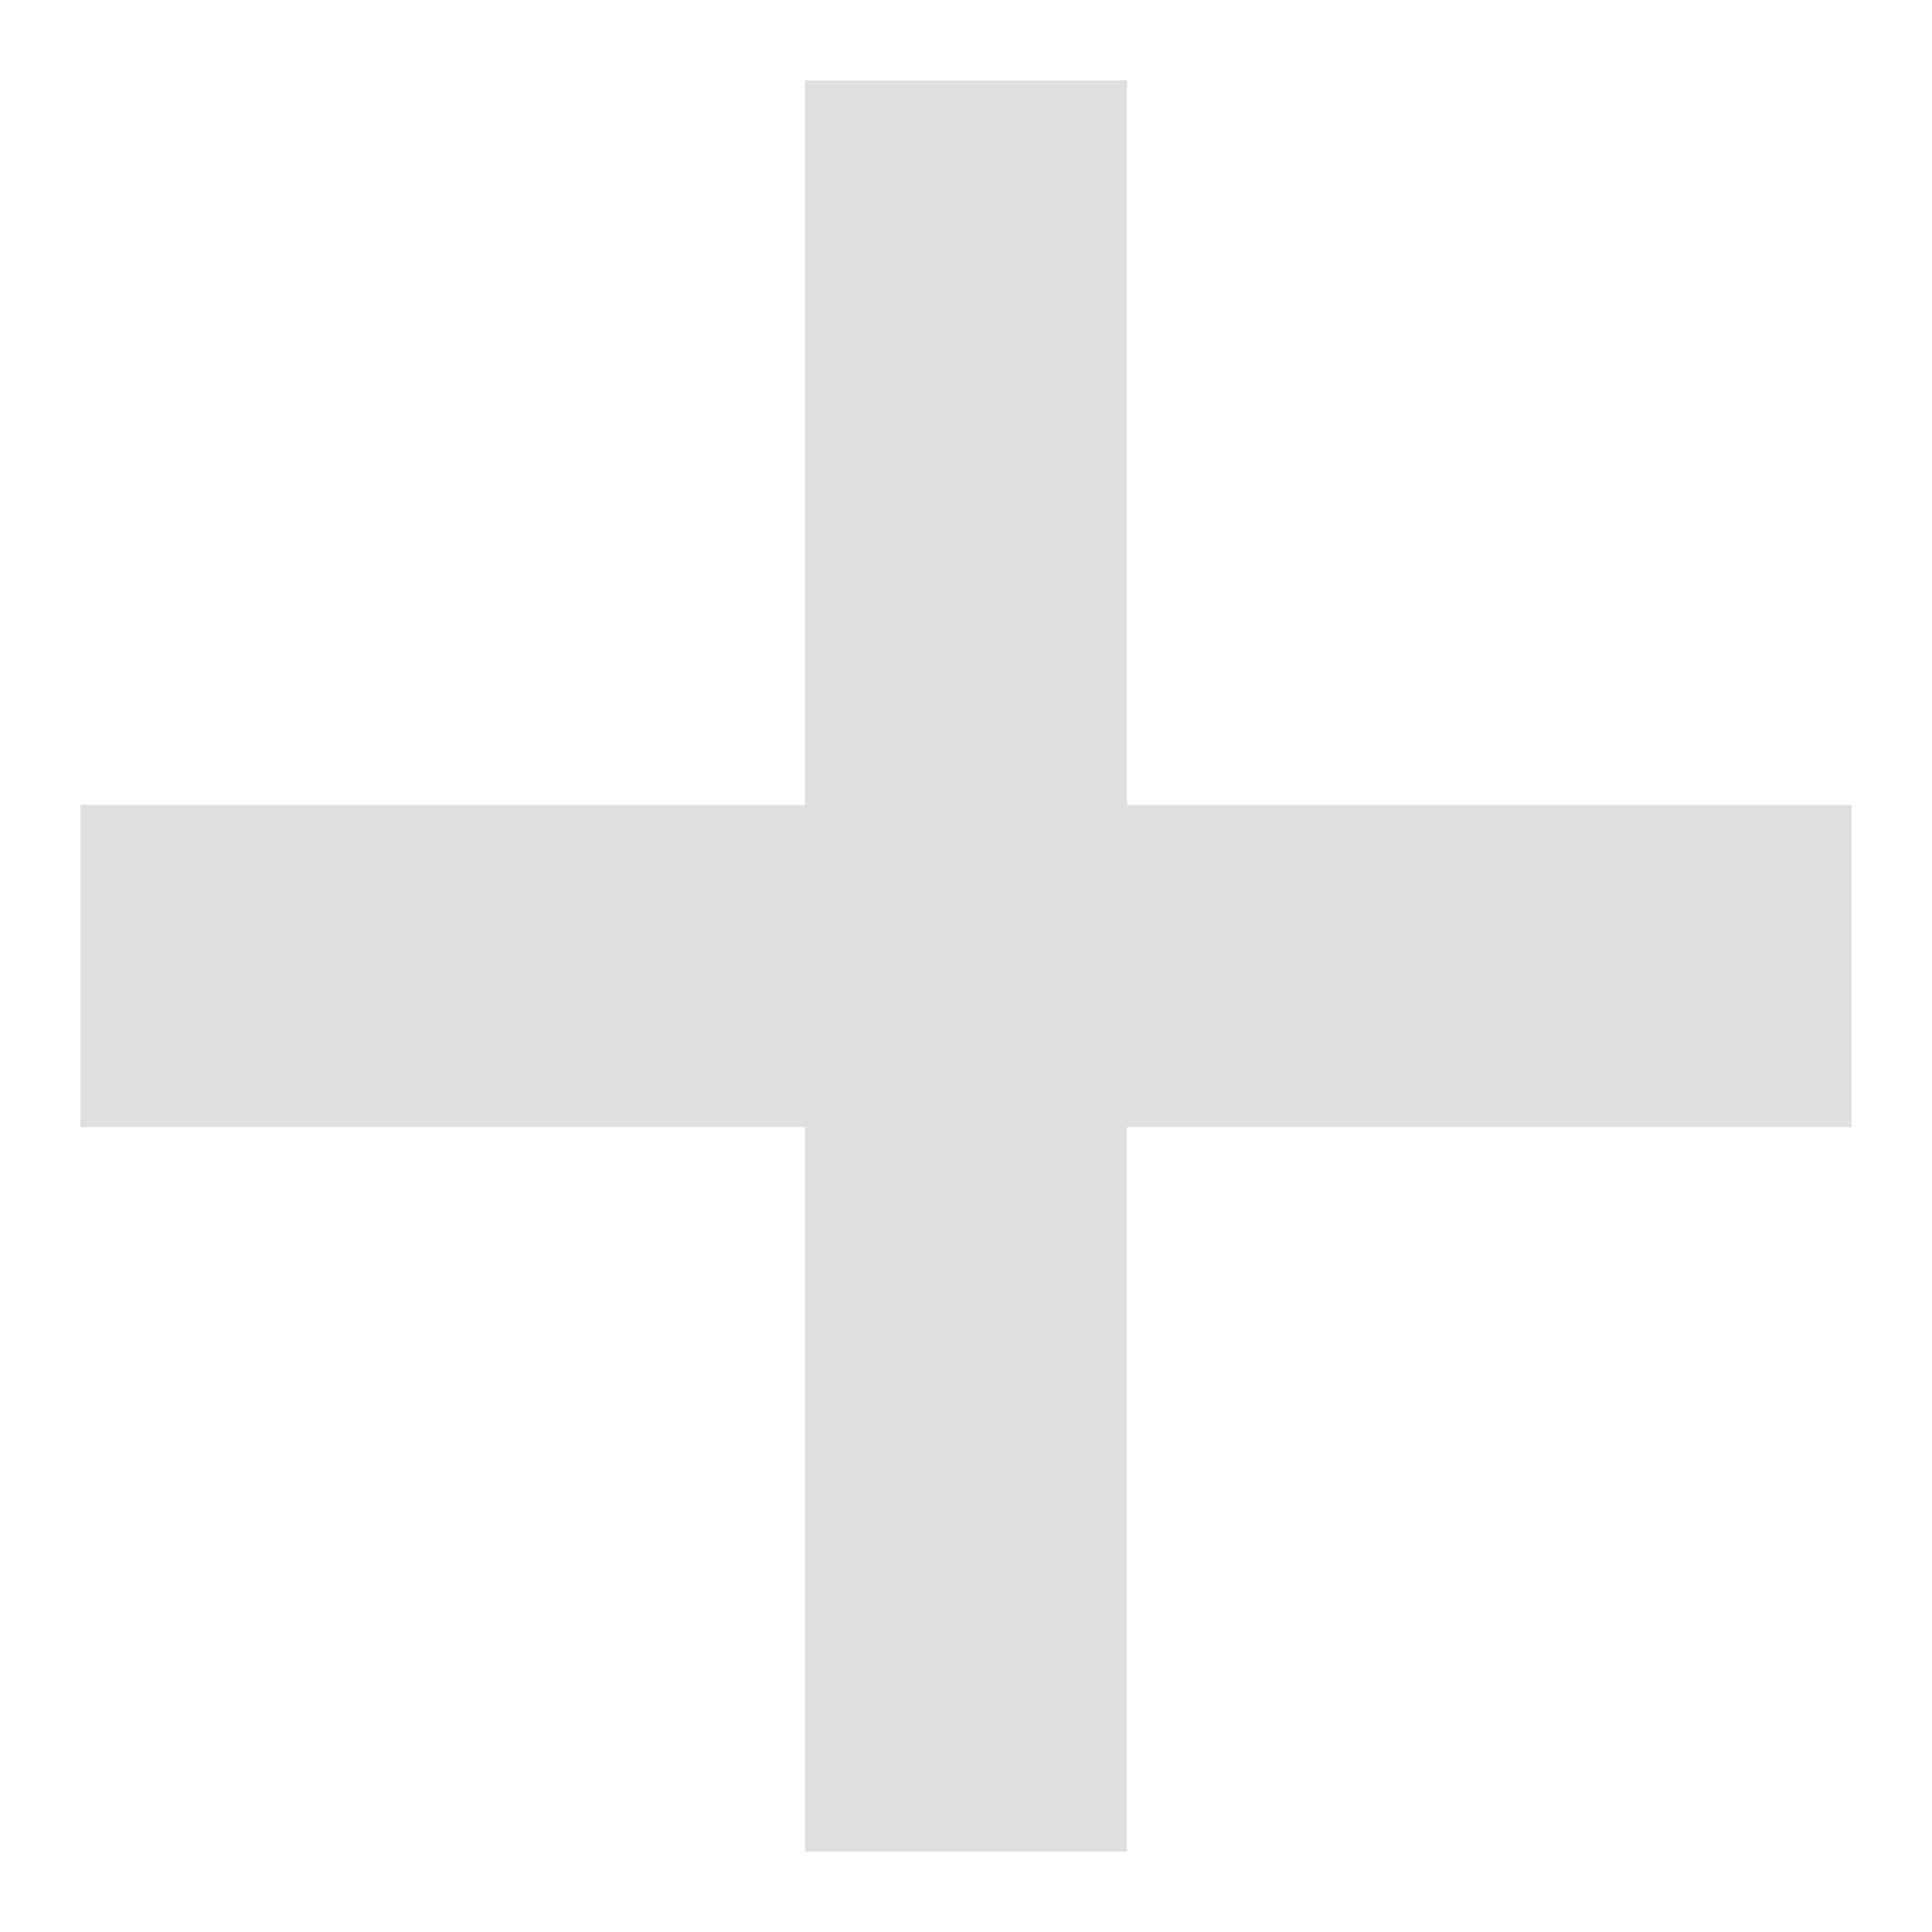
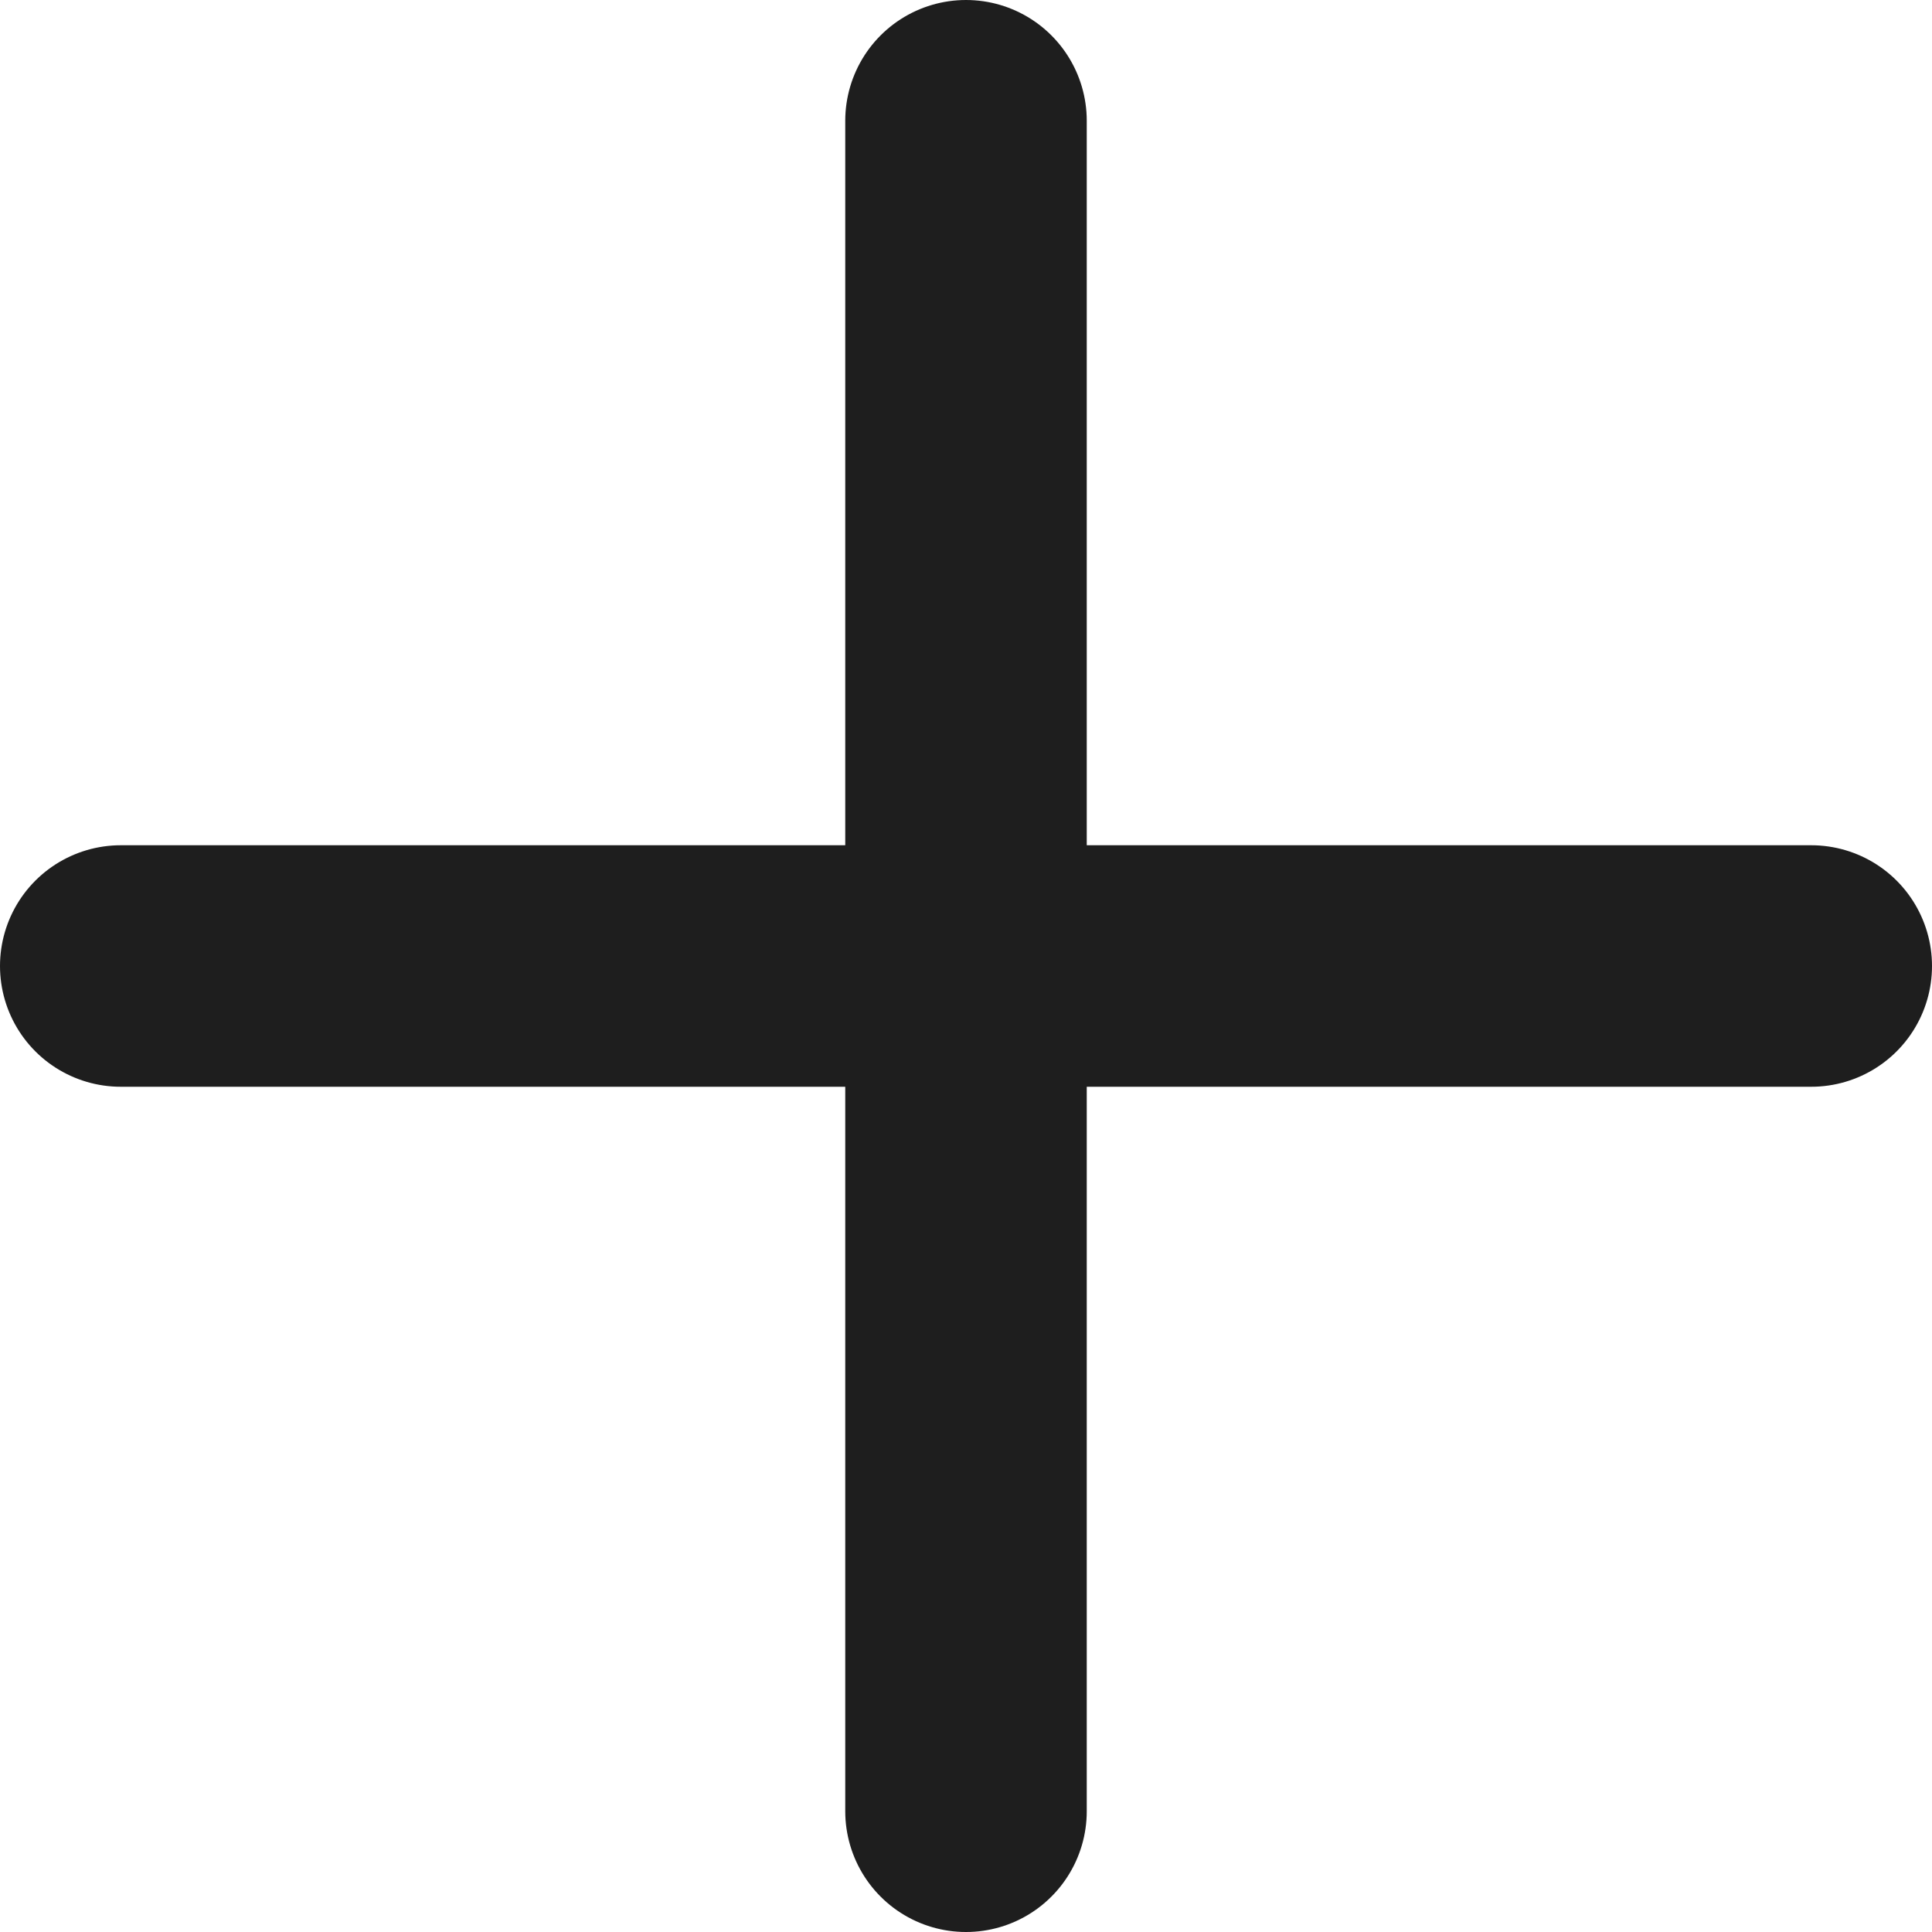
- <svg xmlns="http://www.w3.org/2000/svg" width="12" height="12" viewBox="0 0 12 12" fill="none">
-   <path d="M6 1.5V6M6 6V10.5M6 6H10.5M6 6H1.5" stroke="#DFDFDF" stroke-width="2" stroke-linecap="square" />
+ <svg xmlns="http://www.w3.org/2000/svg" width="16" height="16" viewBox="0 0 16 16" fill="none">
+   <path d="M8 1V15M1 8H15" stroke="#1E1E1E" stroke-width="2" stroke-linecap="round" stroke-linejoin="round" />
</svg>
